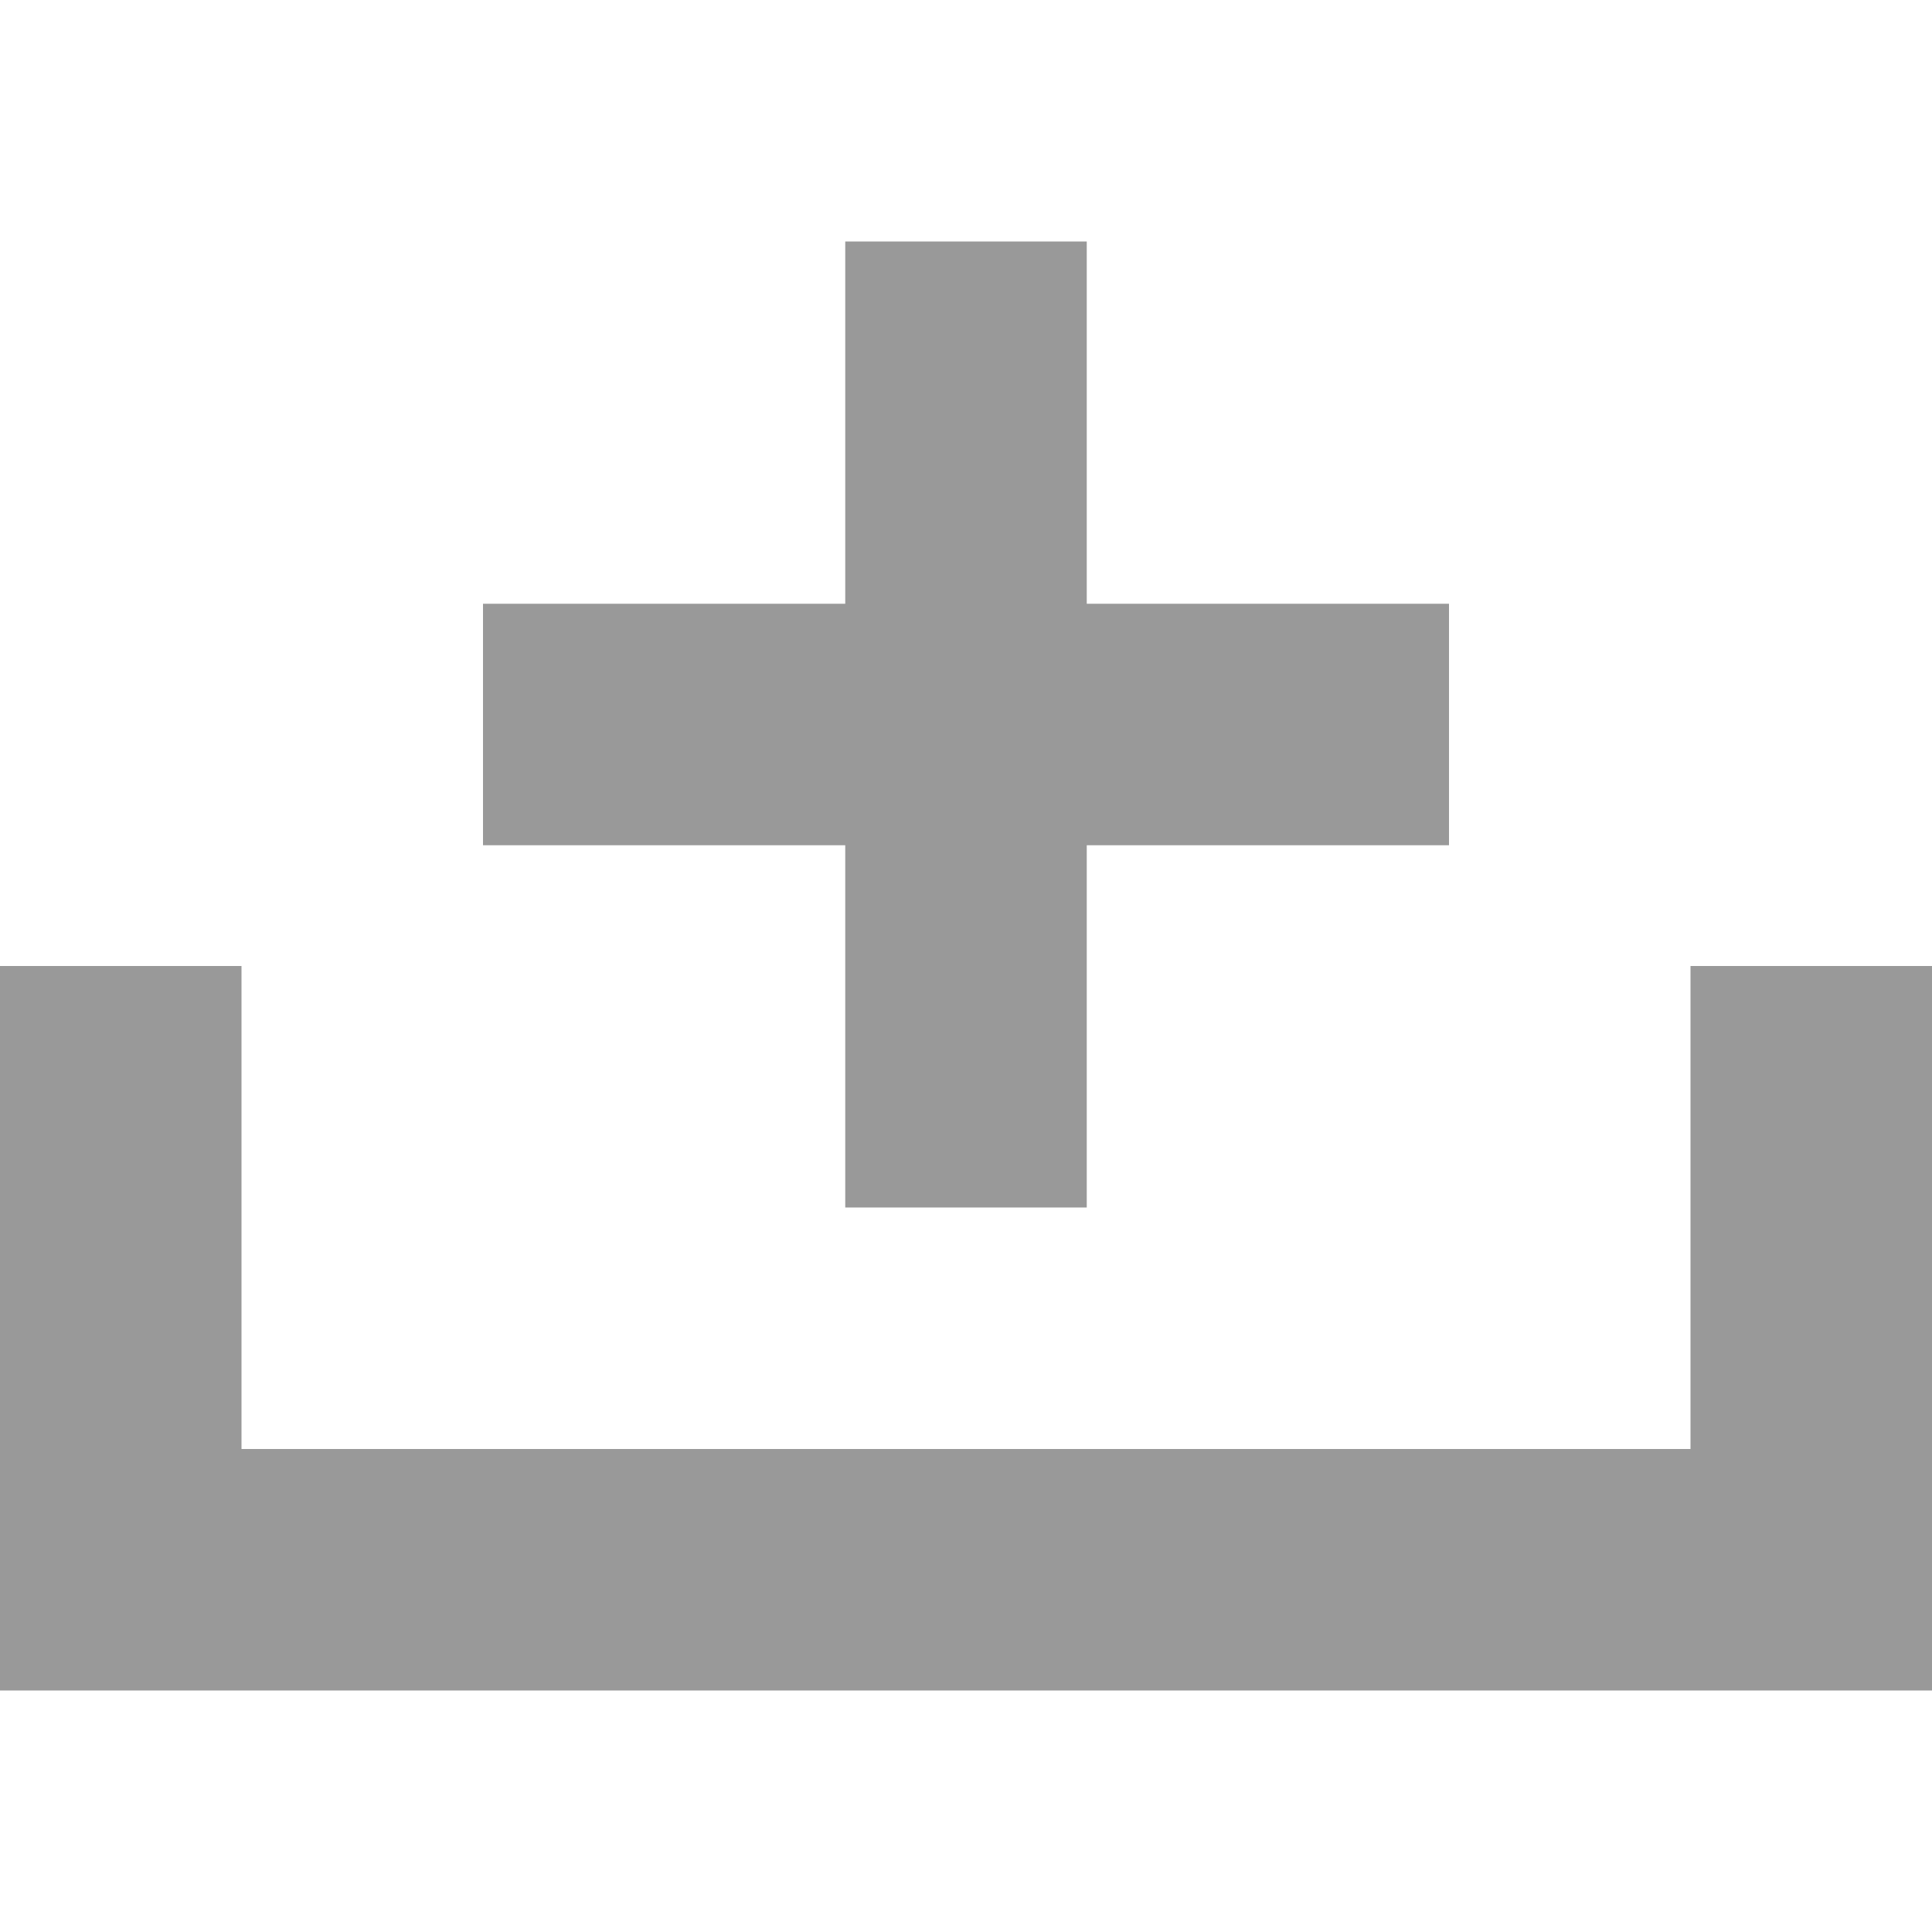
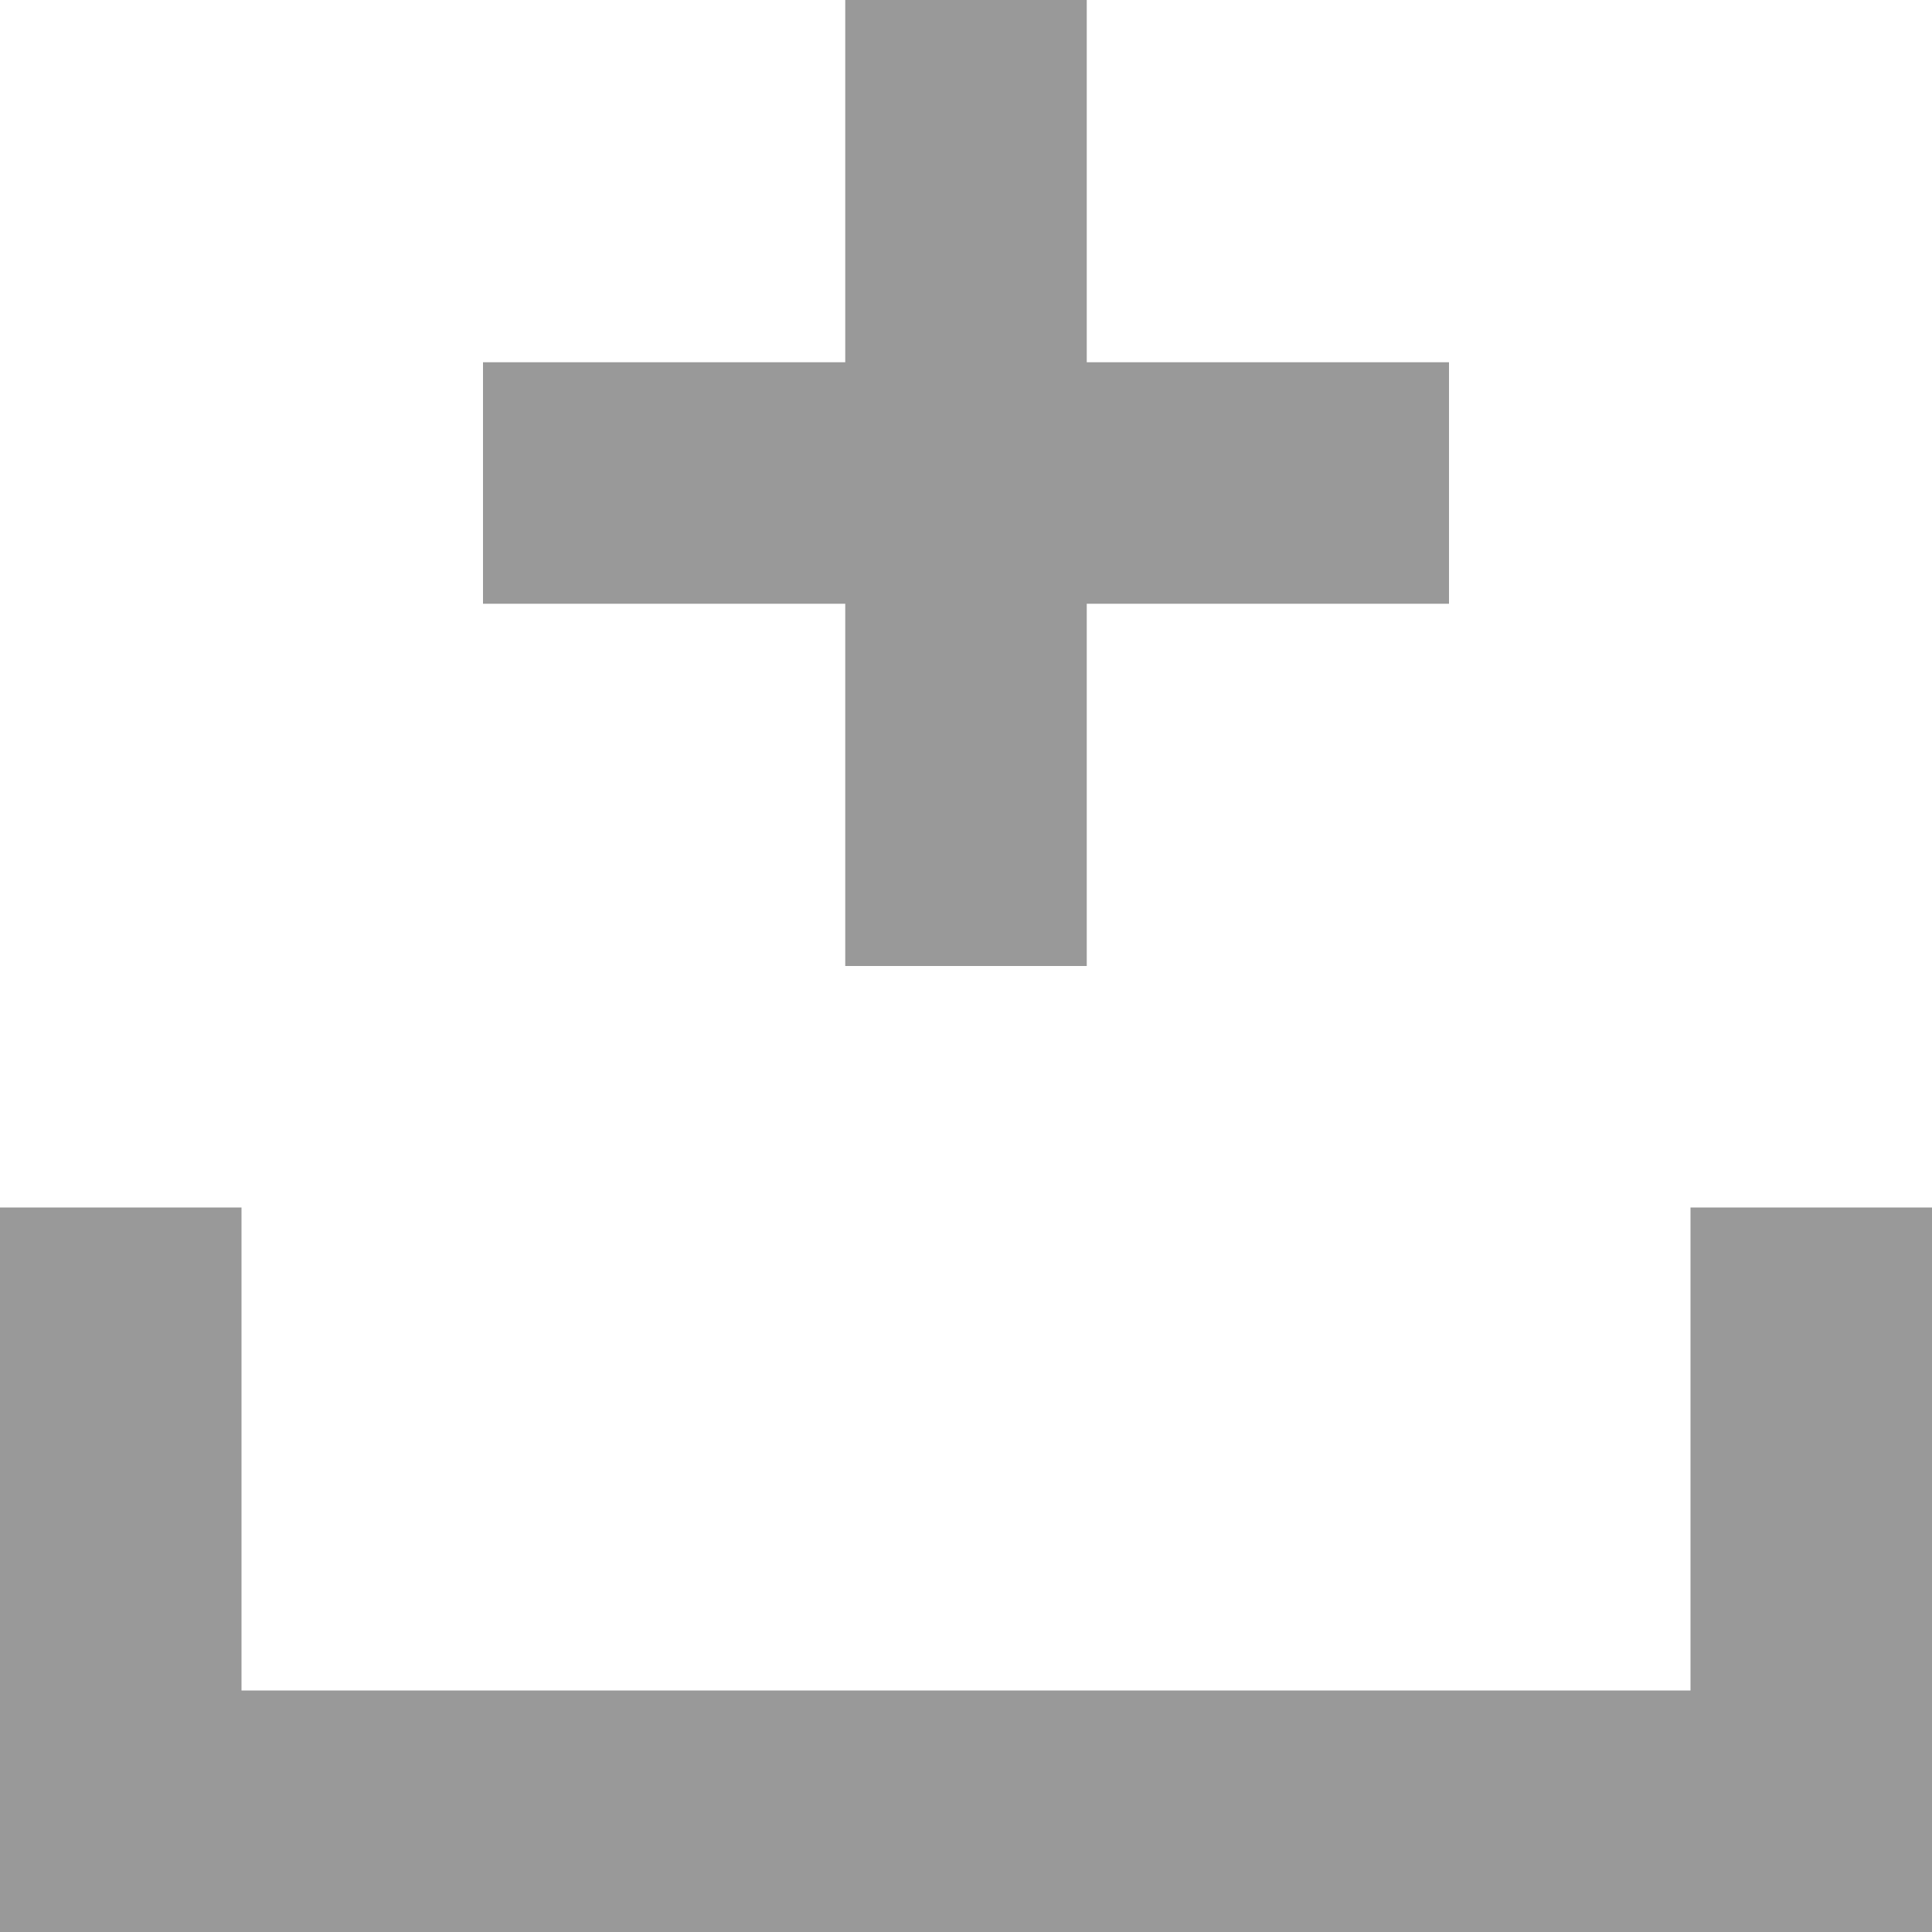
- <svg xmlns="http://www.w3.org/2000/svg" version="1.1" x="0px" y="0px" width="16px" height="16px" viewBox="0 -2 16 16" style="overflow:visible;enable-background:new 0 -2 16 16;" xml:space="preserve" preserveAspectRatio="xMinYMid meet">
+ <svg xmlns="http://www.w3.org/2000/svg" version="1.1" x="0px" y="0px" width="16px" height="16px" viewBox="0 0 16 16" style="overflow:visible;enable-background:new 0 0 16 16;" xml:space="preserve">
  <defs>
</defs>
-   <path style="fill:#999999;" d="M16,6v6H0V6h2v4h12V6H16z M7,5H4V3h3V0h2v3h3v2H9v3H7V5z" />
+   <path style="fill:#999999;" d="M16,10v6H0v-6h2v4h12v-4H16z M7,5H4V3h3V0h2v3h3v2H9v3H7V5z" />
</svg>
